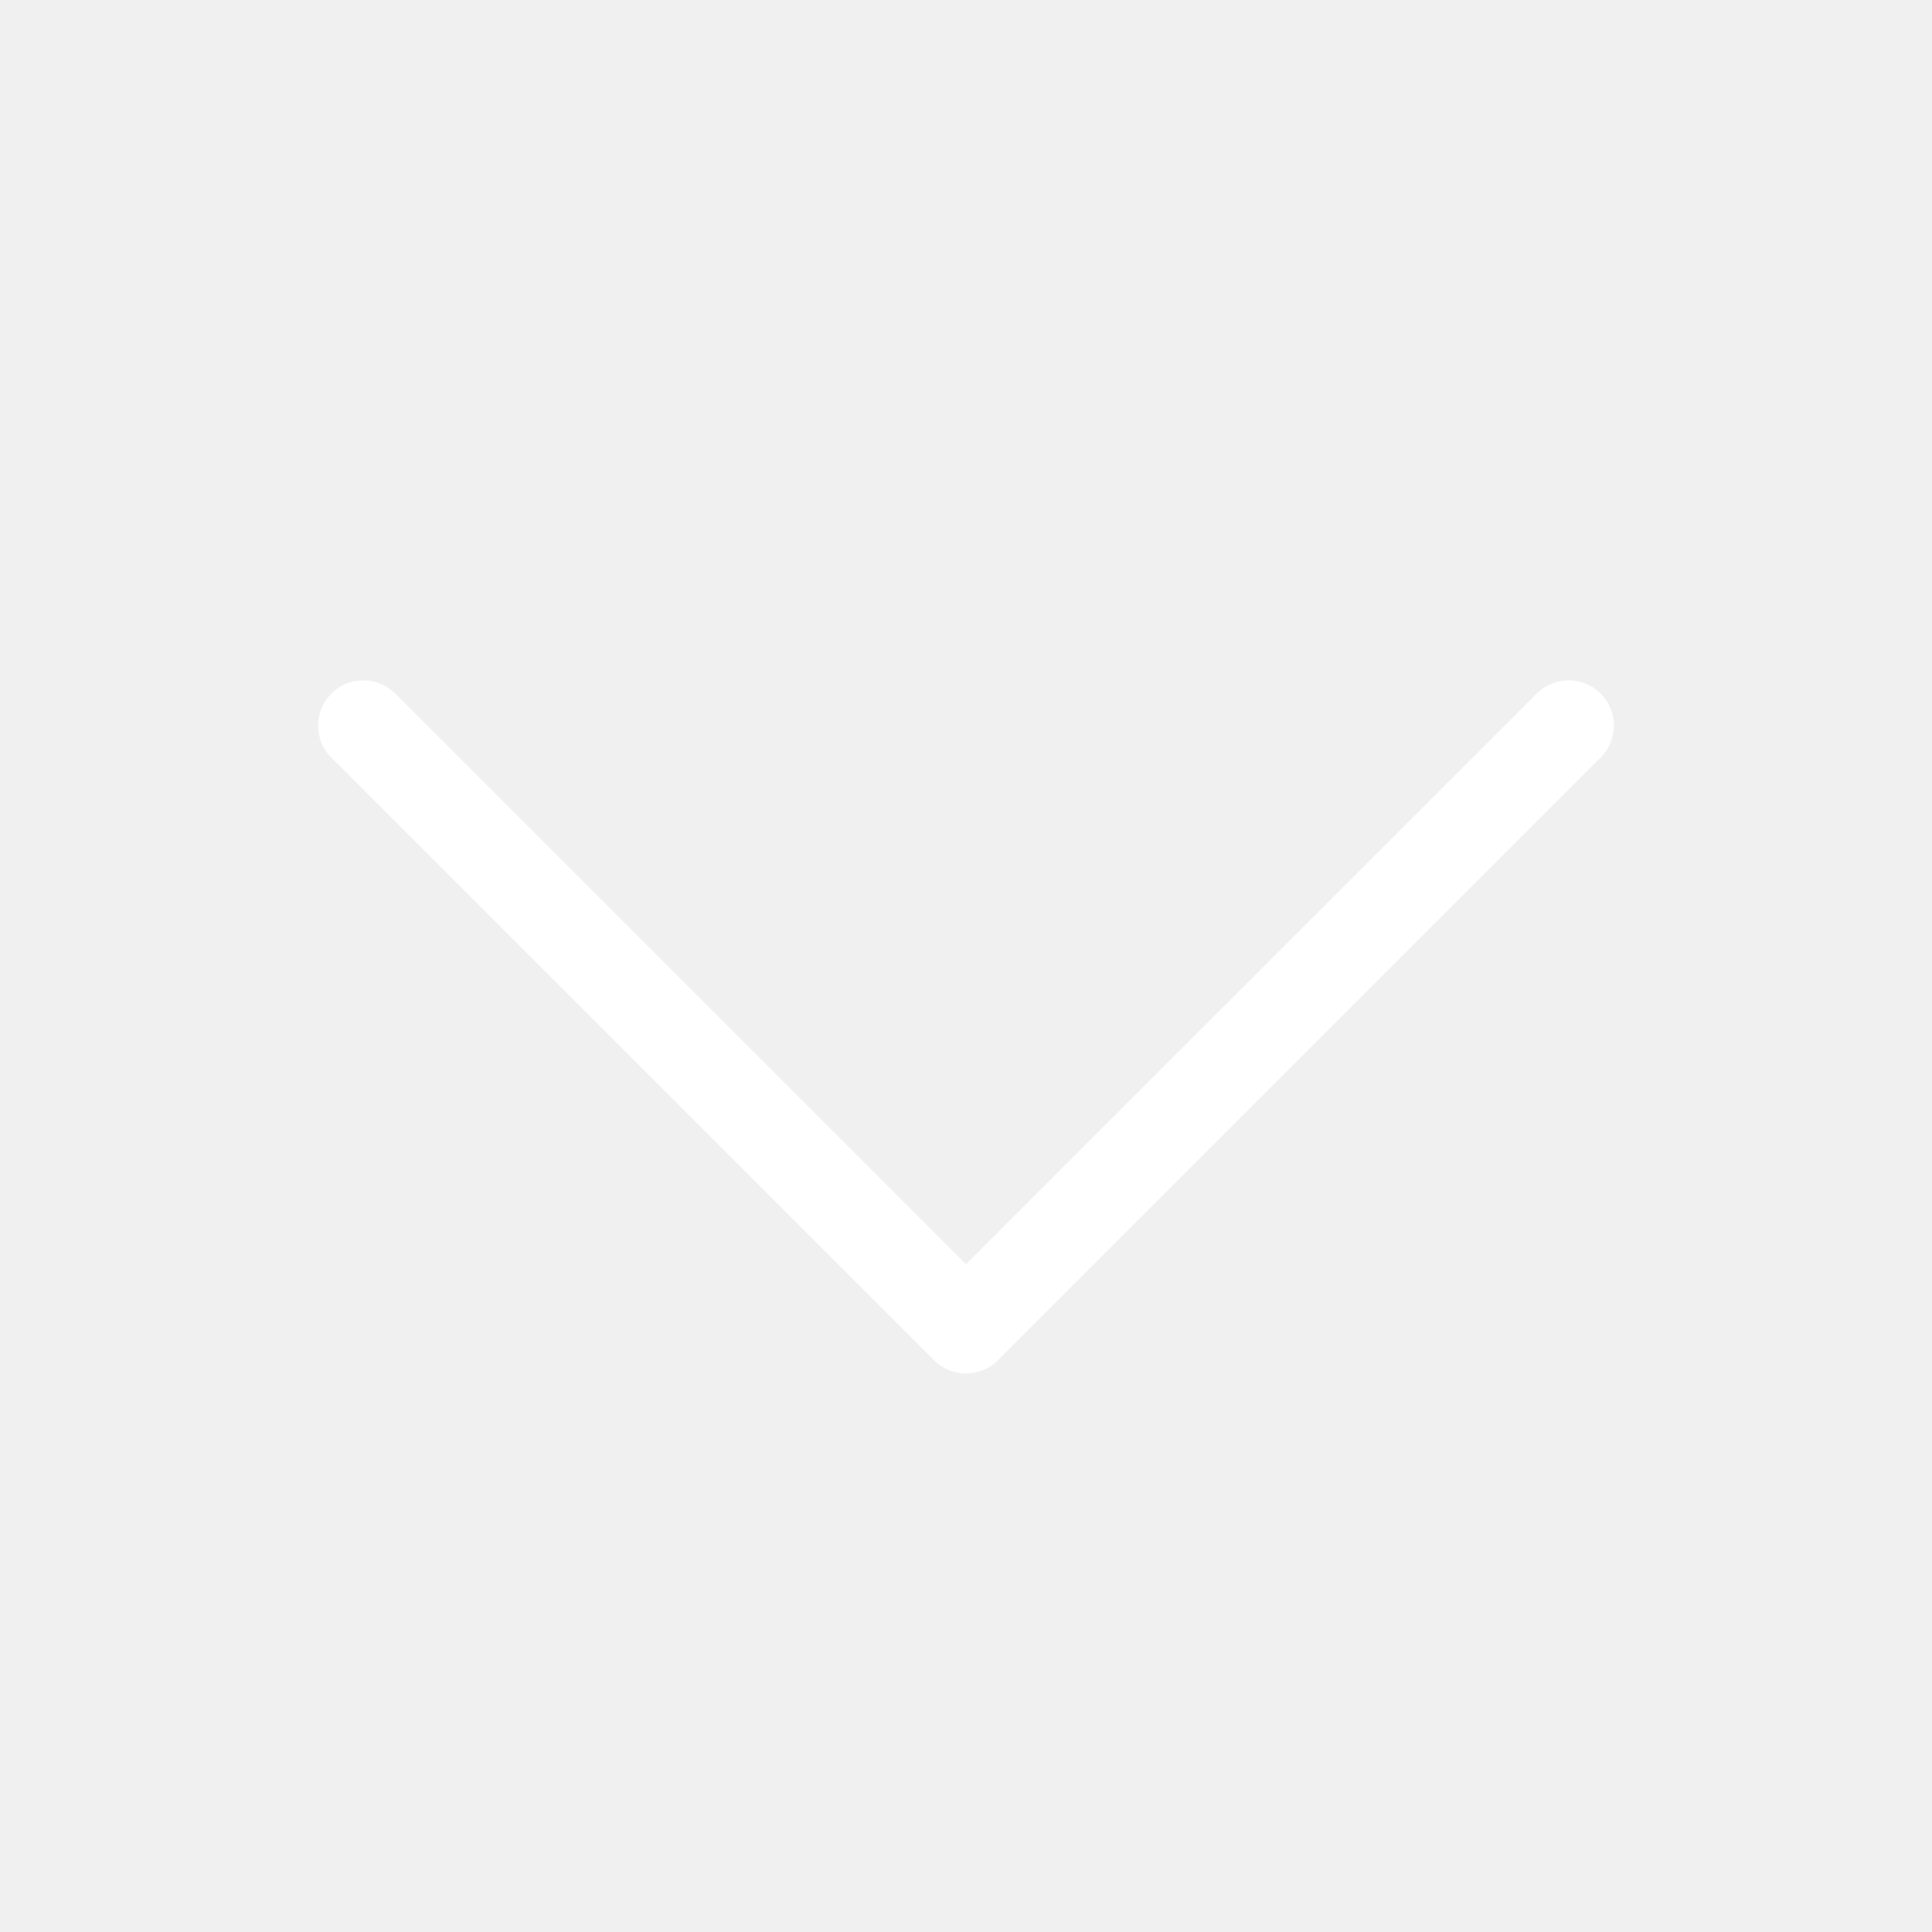
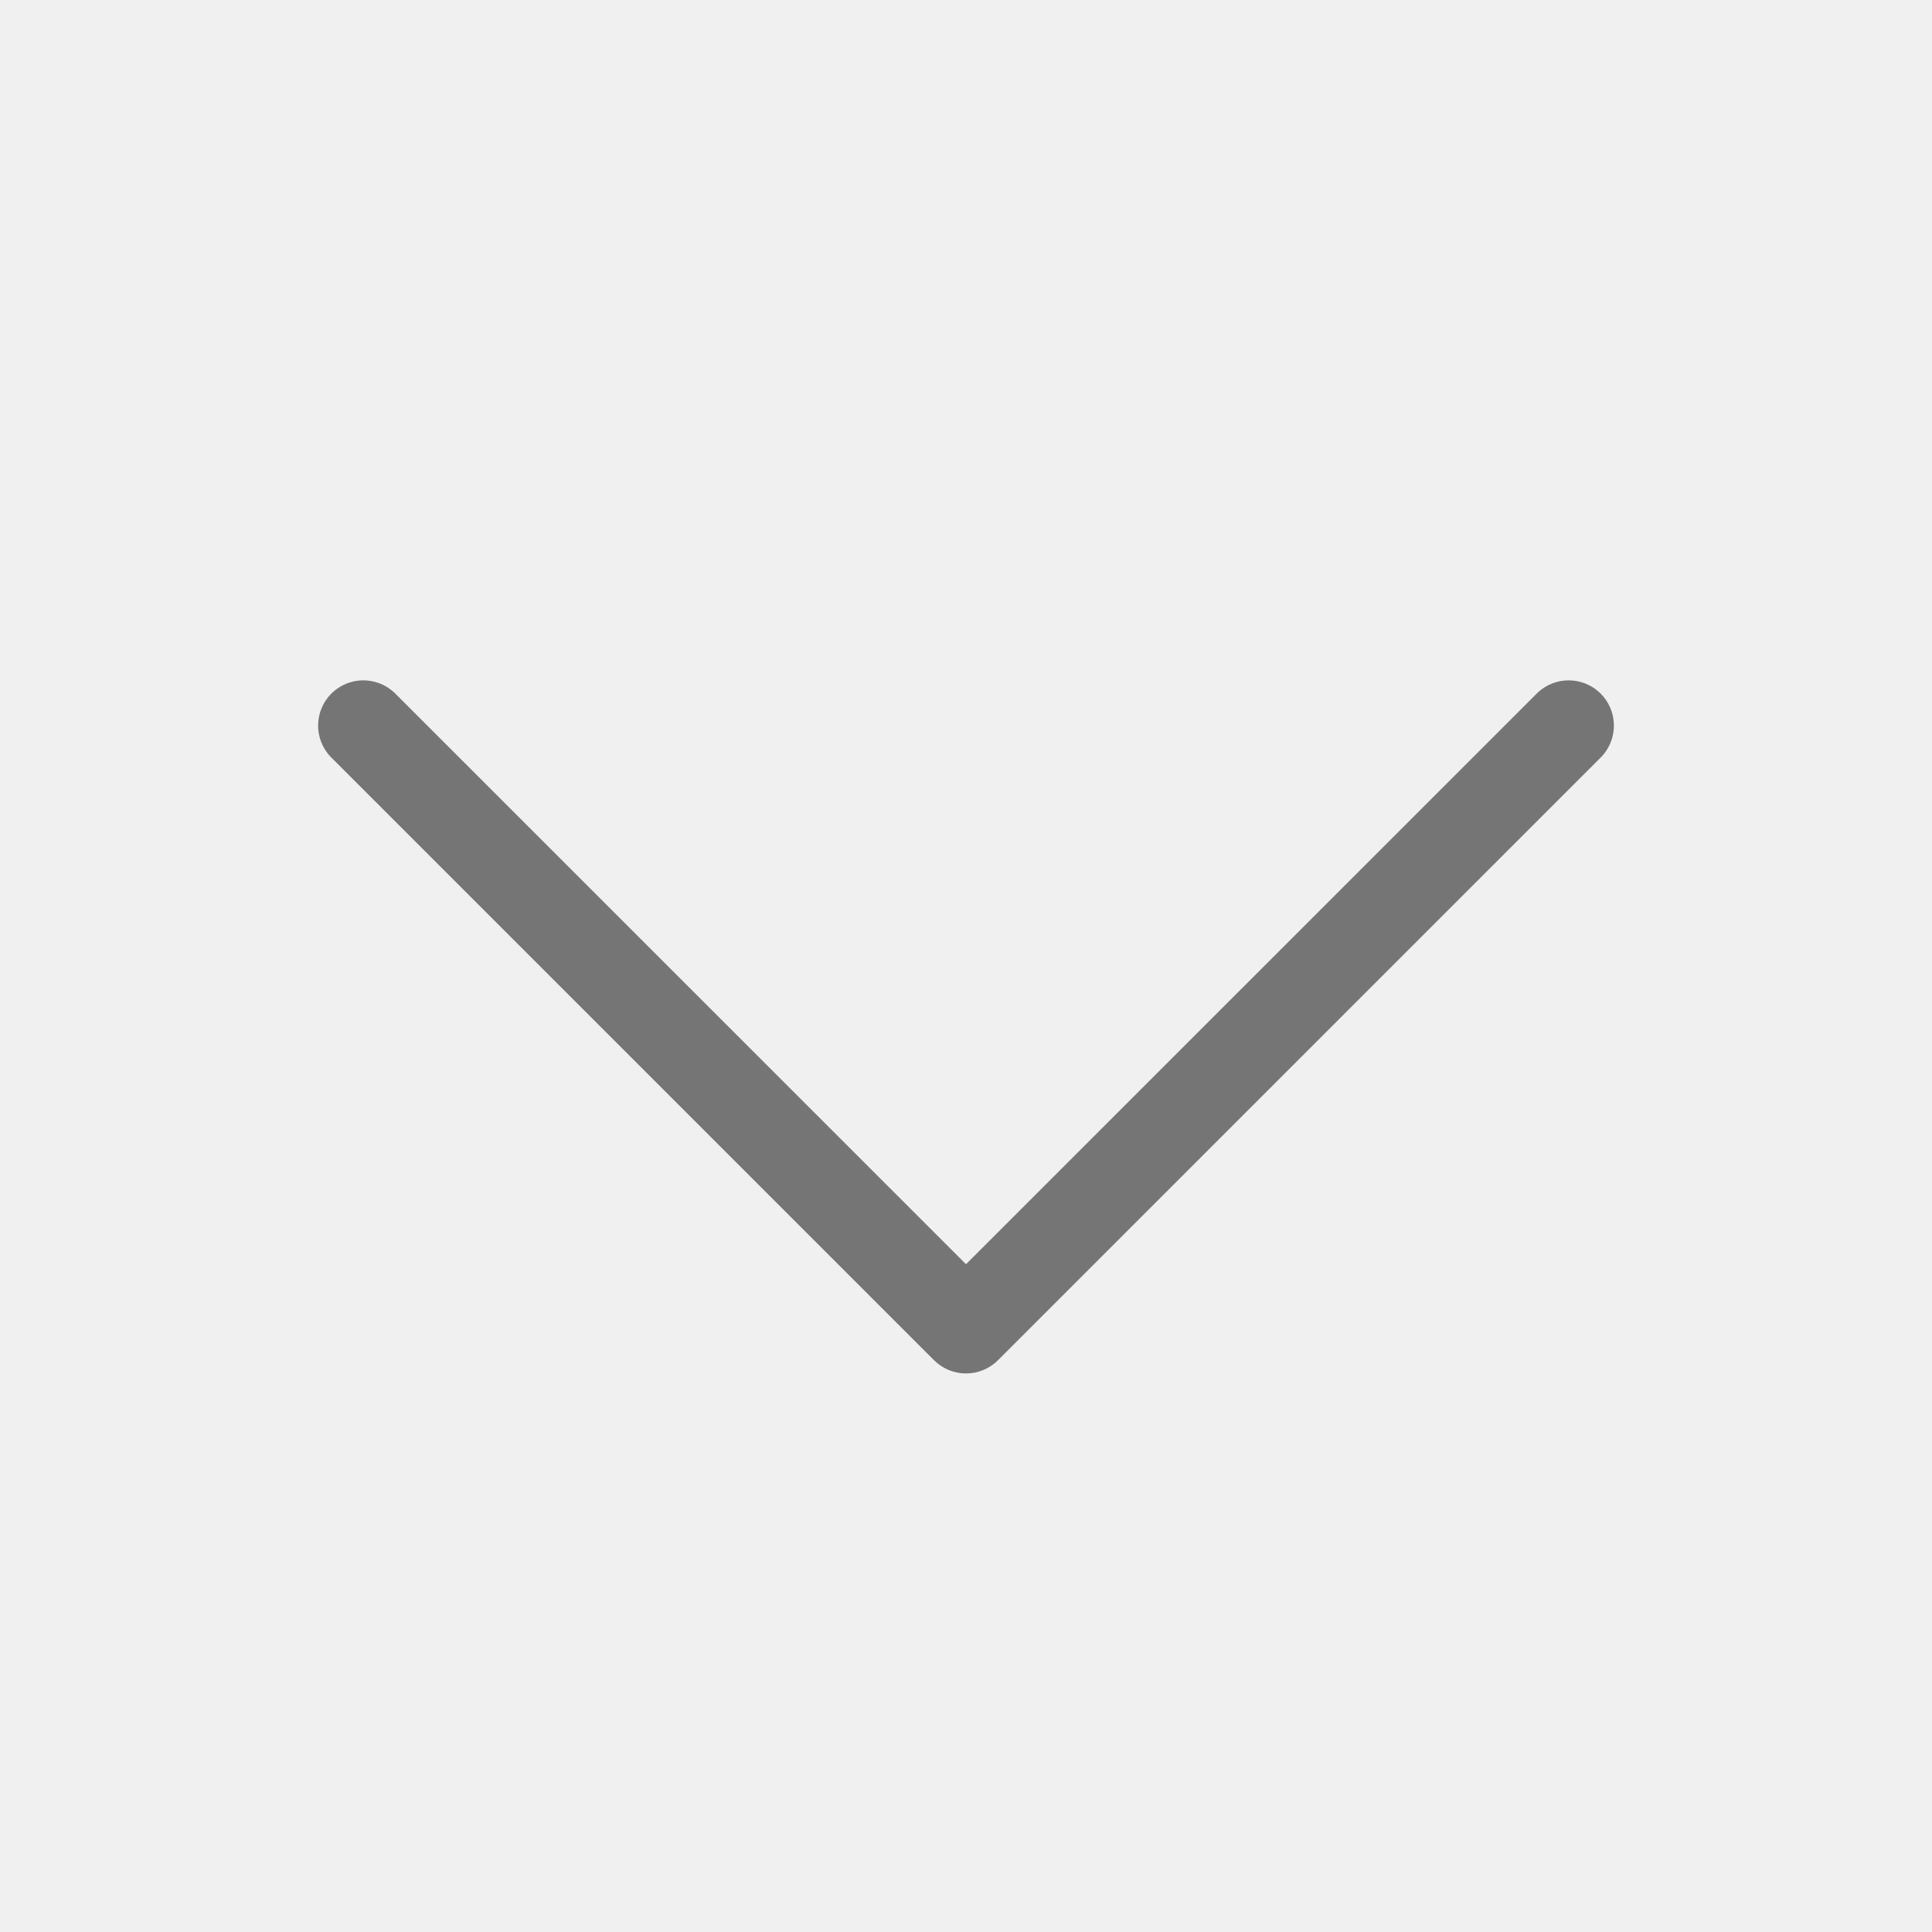
<svg xmlns="http://www.w3.org/2000/svg" width="20" height="20" viewBox="0 0 20 20" fill="none">
-   <path d="M16.581 7.831L10.331 14.081C10.243 14.169 10.124 14.218 10 14.218C9.876 14.218 9.757 14.169 9.669 14.081L3.419 7.831C3.336 7.742 3.291 7.625 3.293 7.503C3.295 7.382 3.344 7.266 3.43 7.18C3.516 7.094 3.632 7.045 3.753 7.043C3.875 7.041 3.992 7.086 4.081 7.169L10 13.087L15.919 7.169C16.008 7.086 16.125 7.041 16.247 7.043C16.368 7.045 16.484 7.094 16.57 7.18C16.656 7.266 16.705 7.382 16.707 7.503C16.709 7.625 16.664 7.742 16.581 7.831Z" fill="#fff" />
+   <path d="M16.581 7.831L10.331 14.081C10.243 14.169 10.124 14.218 10 14.218C9.876 14.218 9.757 14.169 9.669 14.081L3.419 7.831C3.336 7.742 3.291 7.625 3.293 7.503C3.295 7.382 3.344 7.266 3.43 7.18C3.516 7.094 3.632 7.045 3.753 7.043C3.875 7.041 3.992 7.086 4.081 7.169L10 13.087L15.919 7.169C16.008 7.086 16.125 7.041 16.247 7.043C16.368 7.045 16.484 7.094 16.57 7.18C16.656 7.266 16.705 7.382 16.707 7.503C16.709 7.625 16.664 7.742 16.581 7.831Z" fill="#757575" />
</svg>
